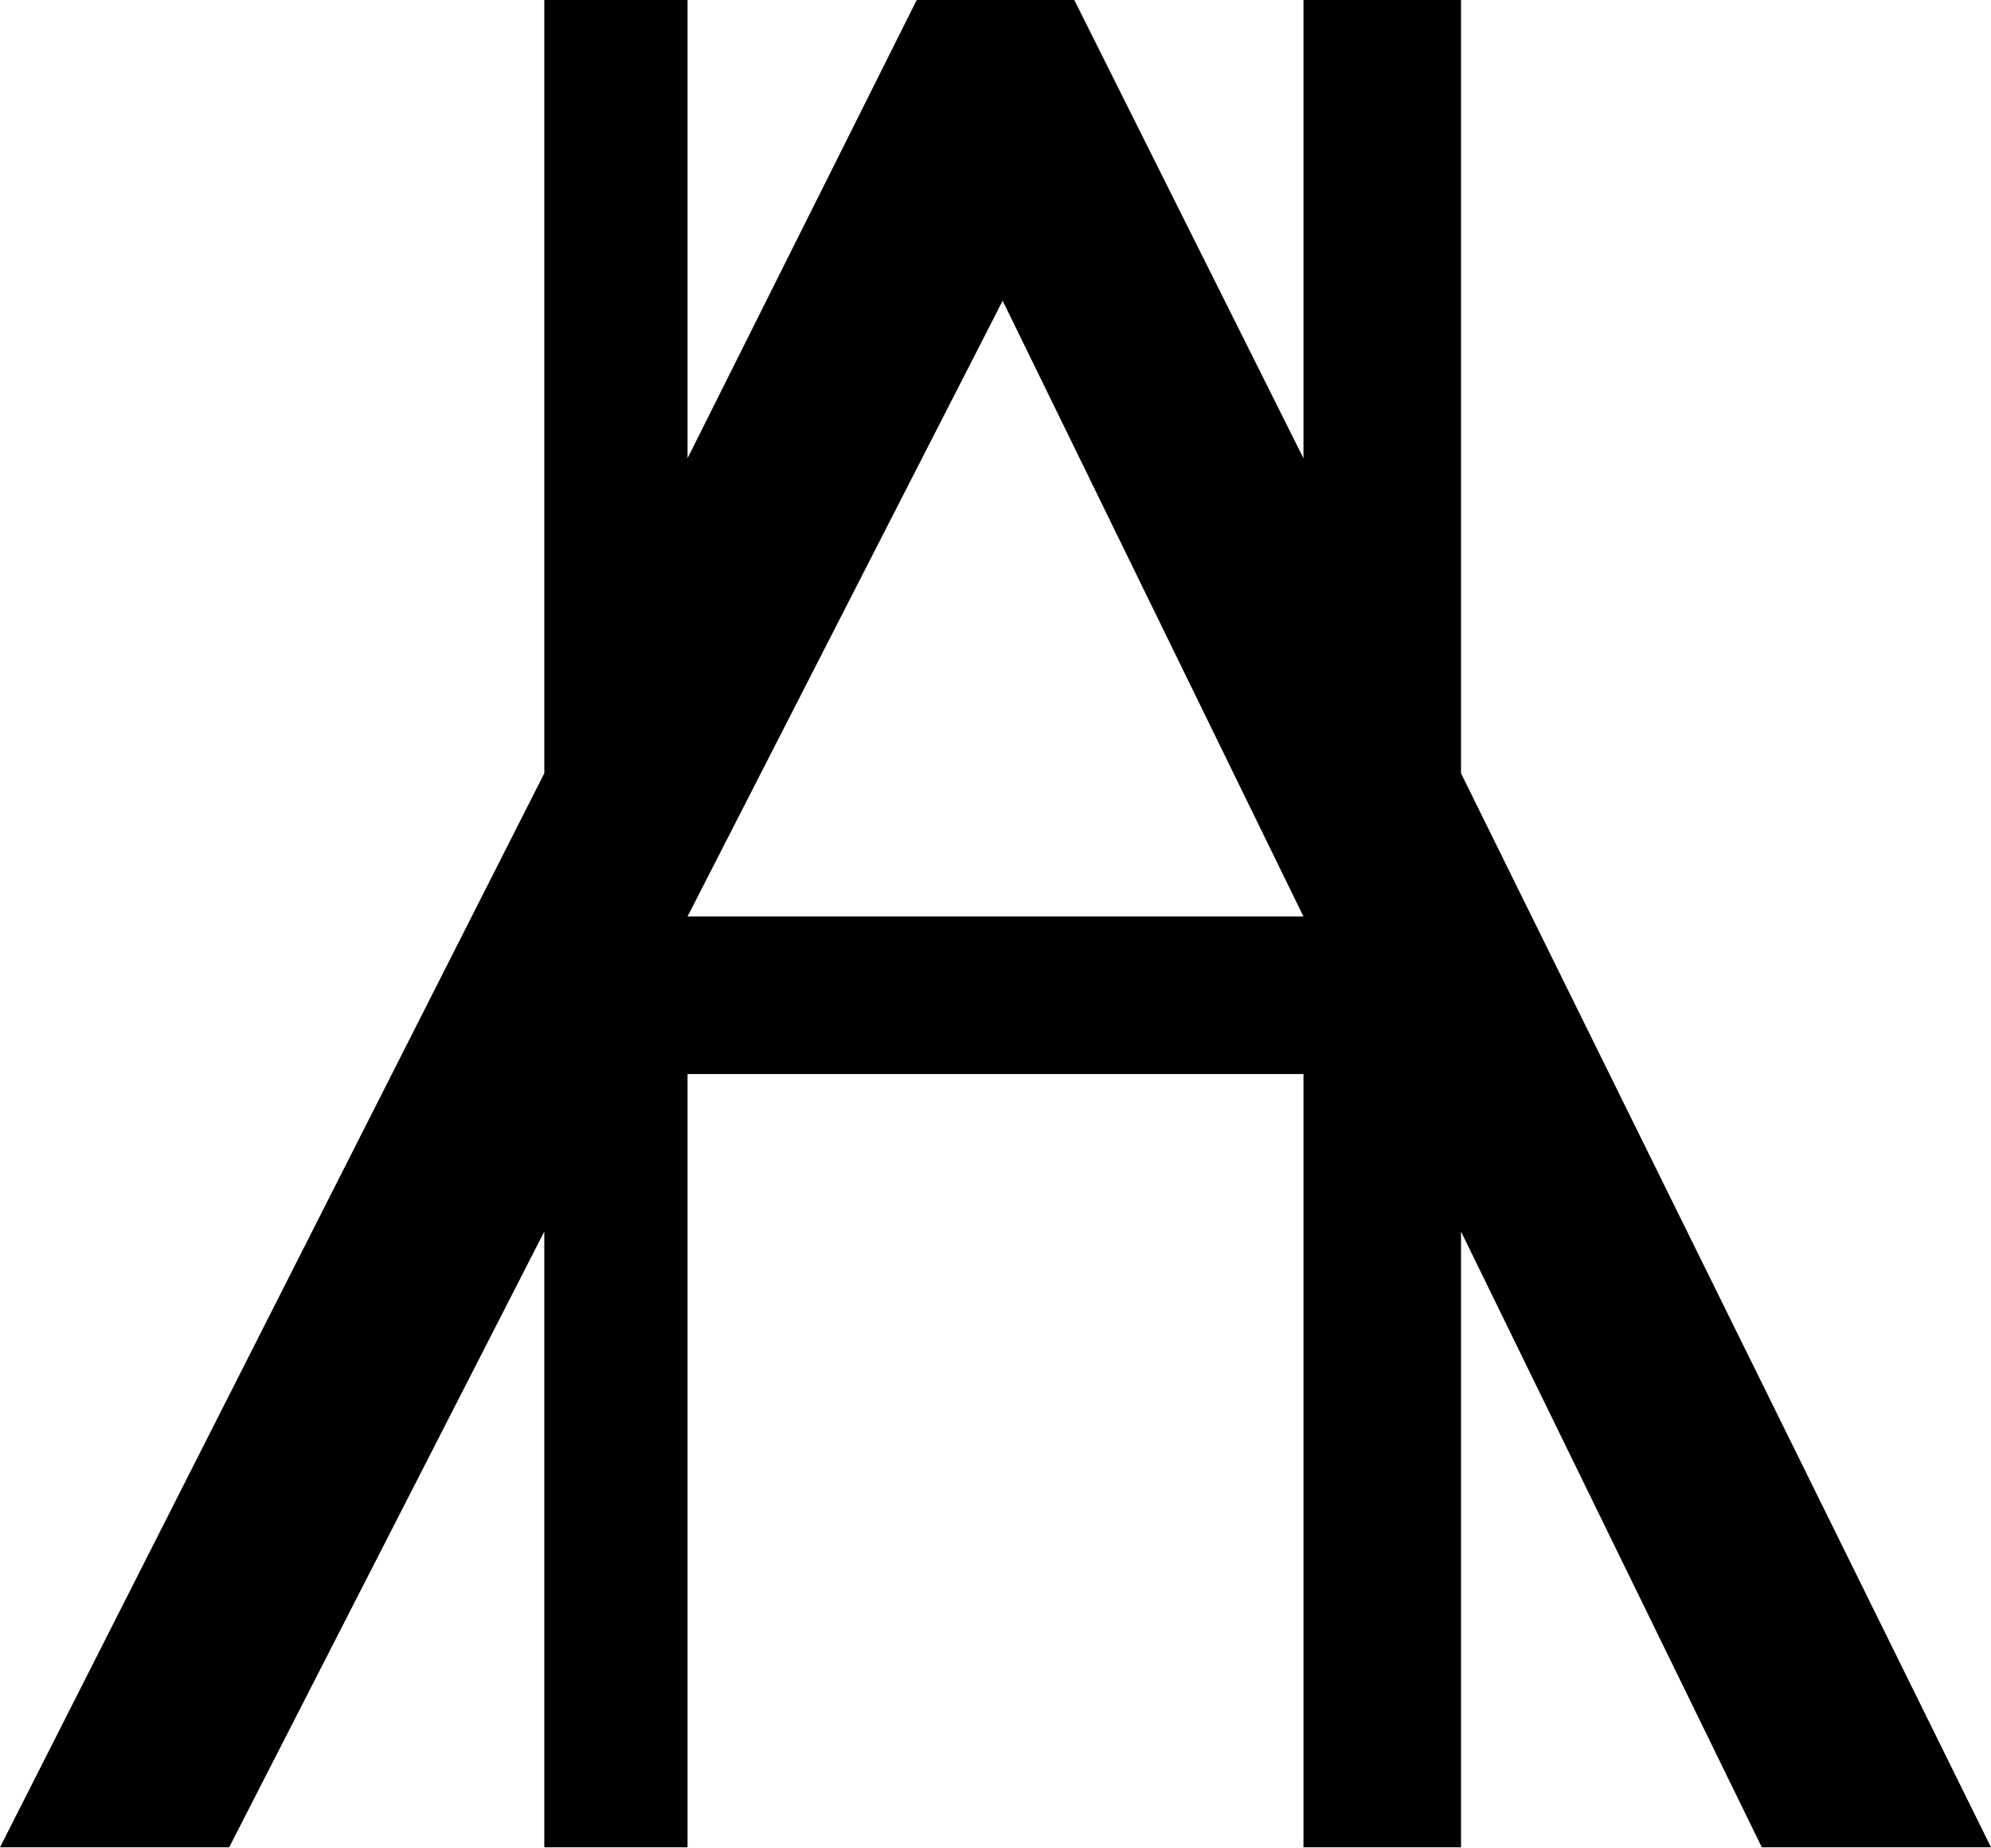
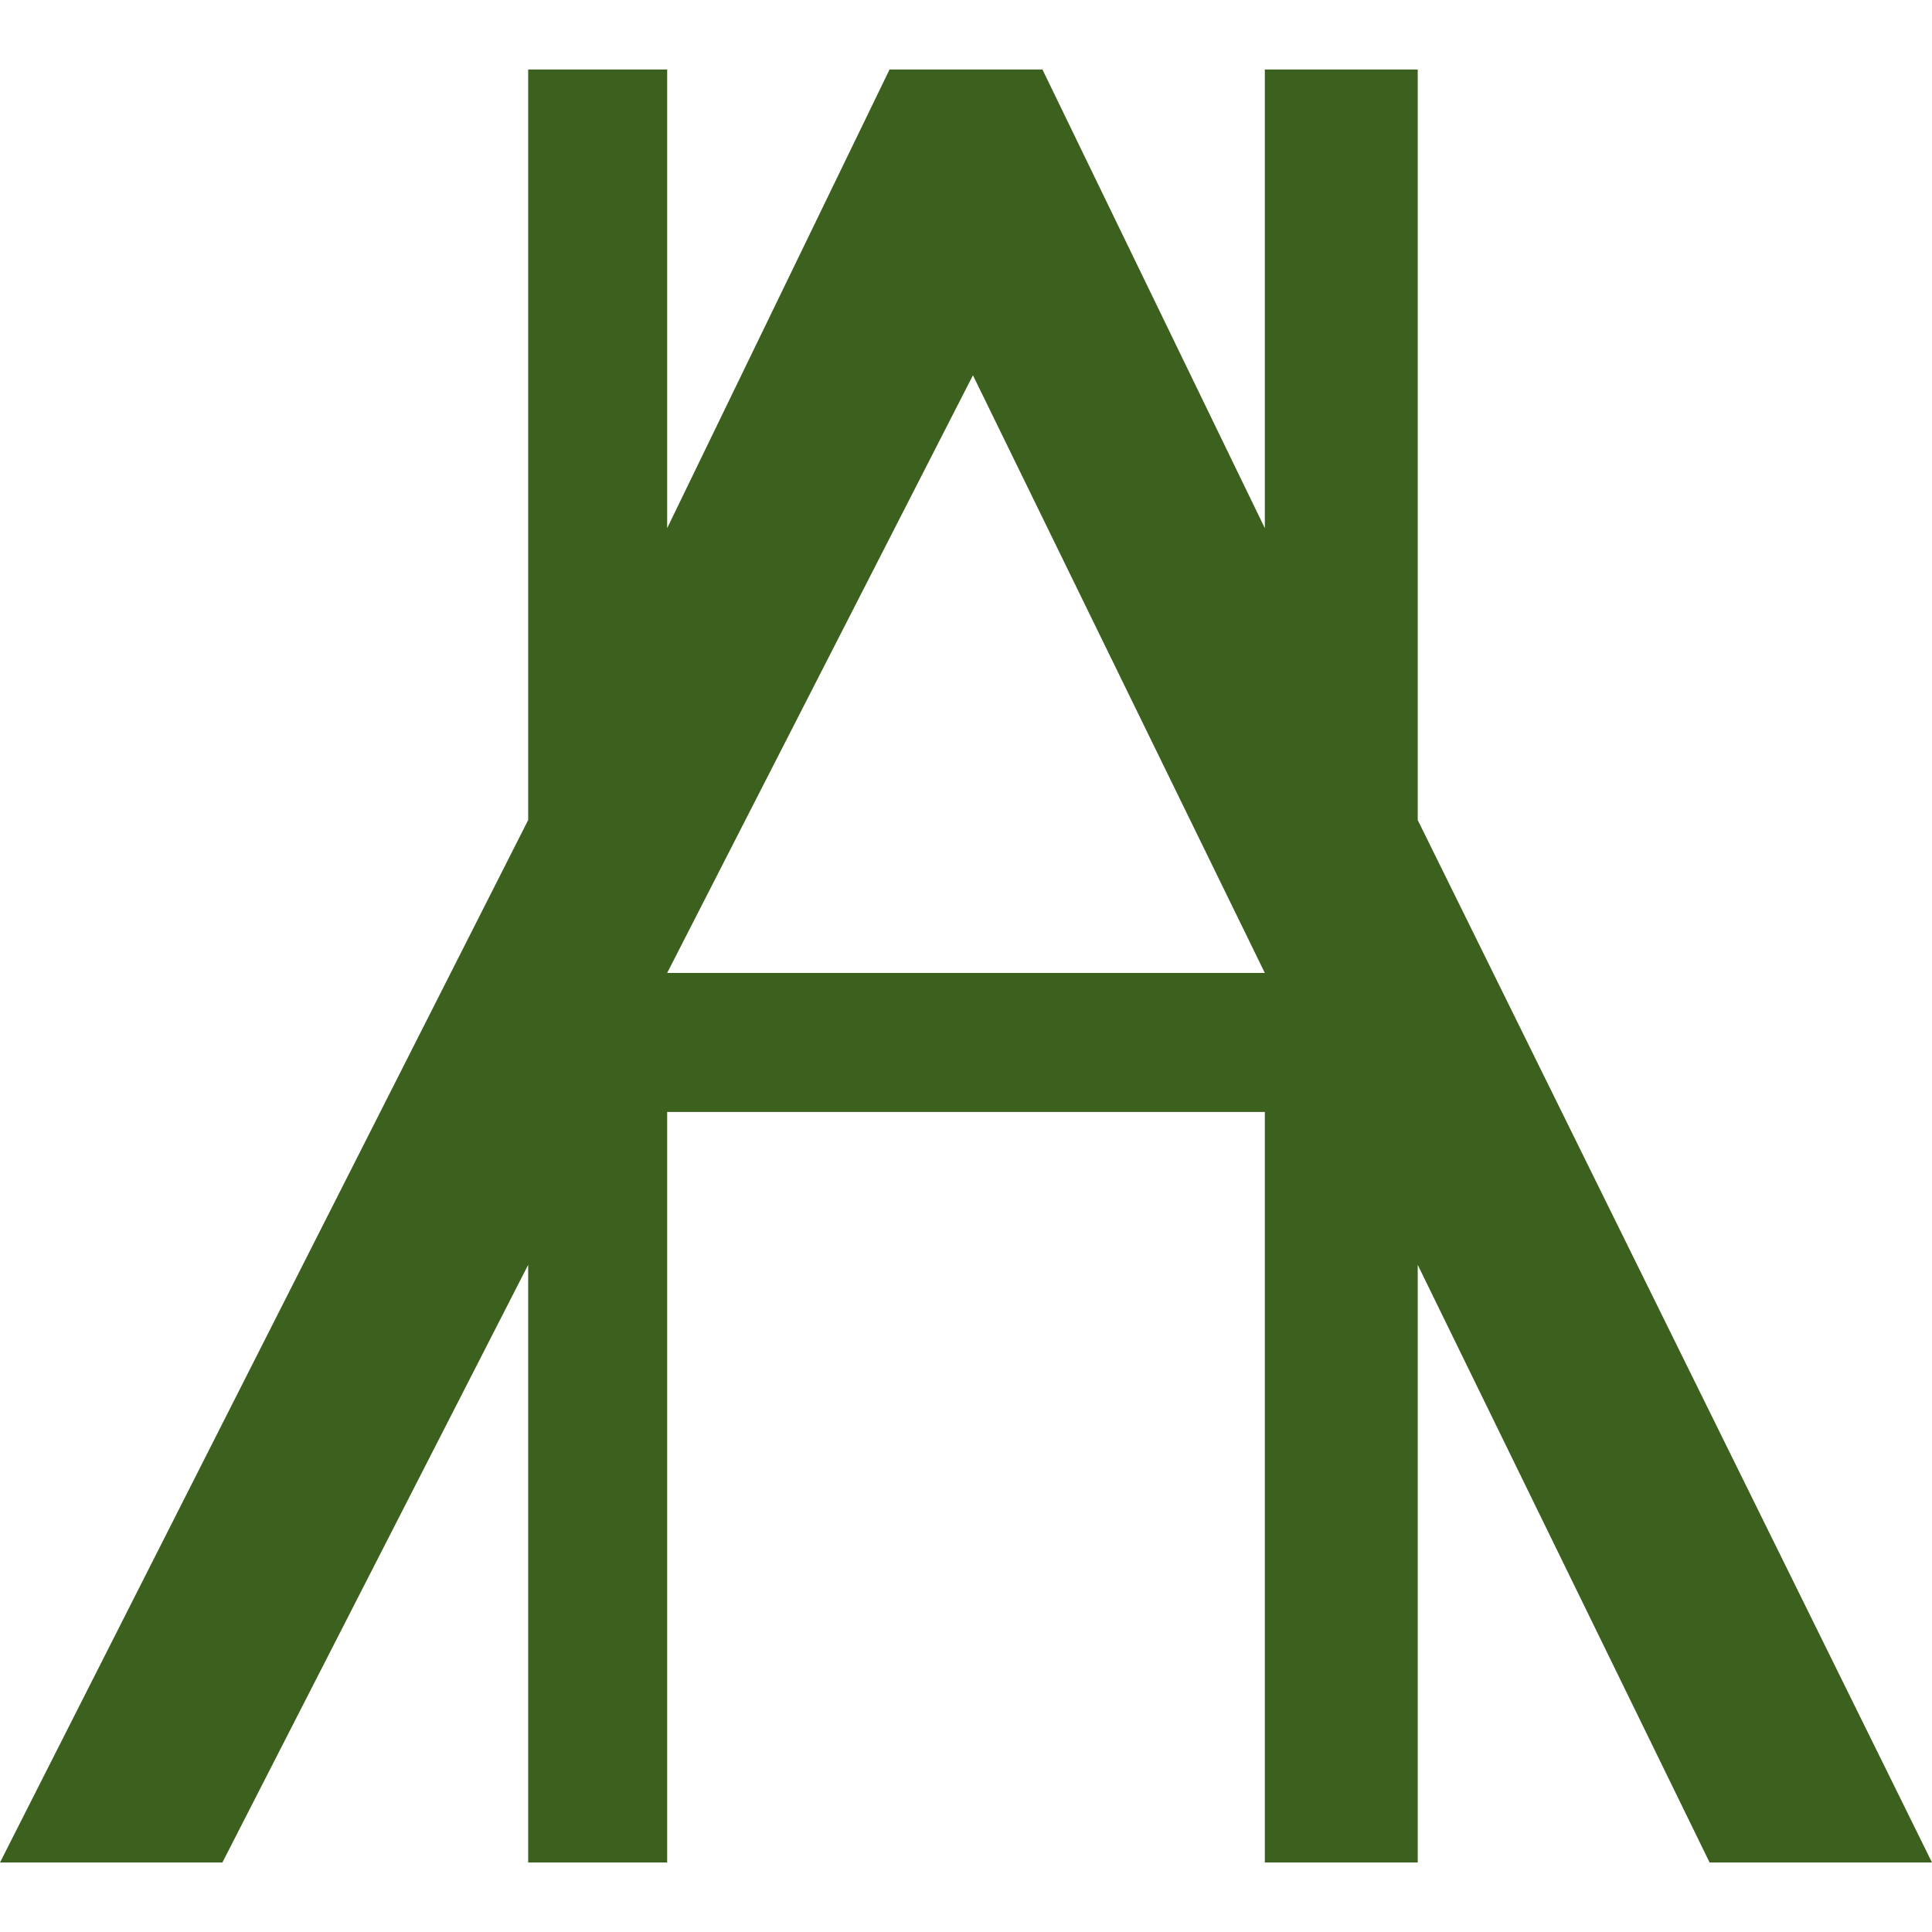
- <svg xmlns="http://www.w3.org/2000/svg" viewBox="0 0 139 129">
-   <path fill="currentColor" d="M38 0v54L0 129h16l22-43v43h10V75h43v54h11V86l21 43h16l-37-75V0H91v32L75 0H64L48 32V0H38zm32 21l21 43H48l22-43z" />
+ <svg xmlns="http://www.w3.org/2000/svg" viewBox="0 0 139 139">
+   <style>
+     path { color: #3c601e }
+     @media (prefers-color-scheme: dark) {
+       path { color: #90c290 }
+     }
+   </style>
+   <path fill="currentColor" d="M38 5v54L0 134h16l22-43v43h10V80h43v54h11V91l21 43h16l-37-75V5H91v33L75 5H64L48 38V5H38zm32 22l21 43H48l22-43z" />
</svg>
